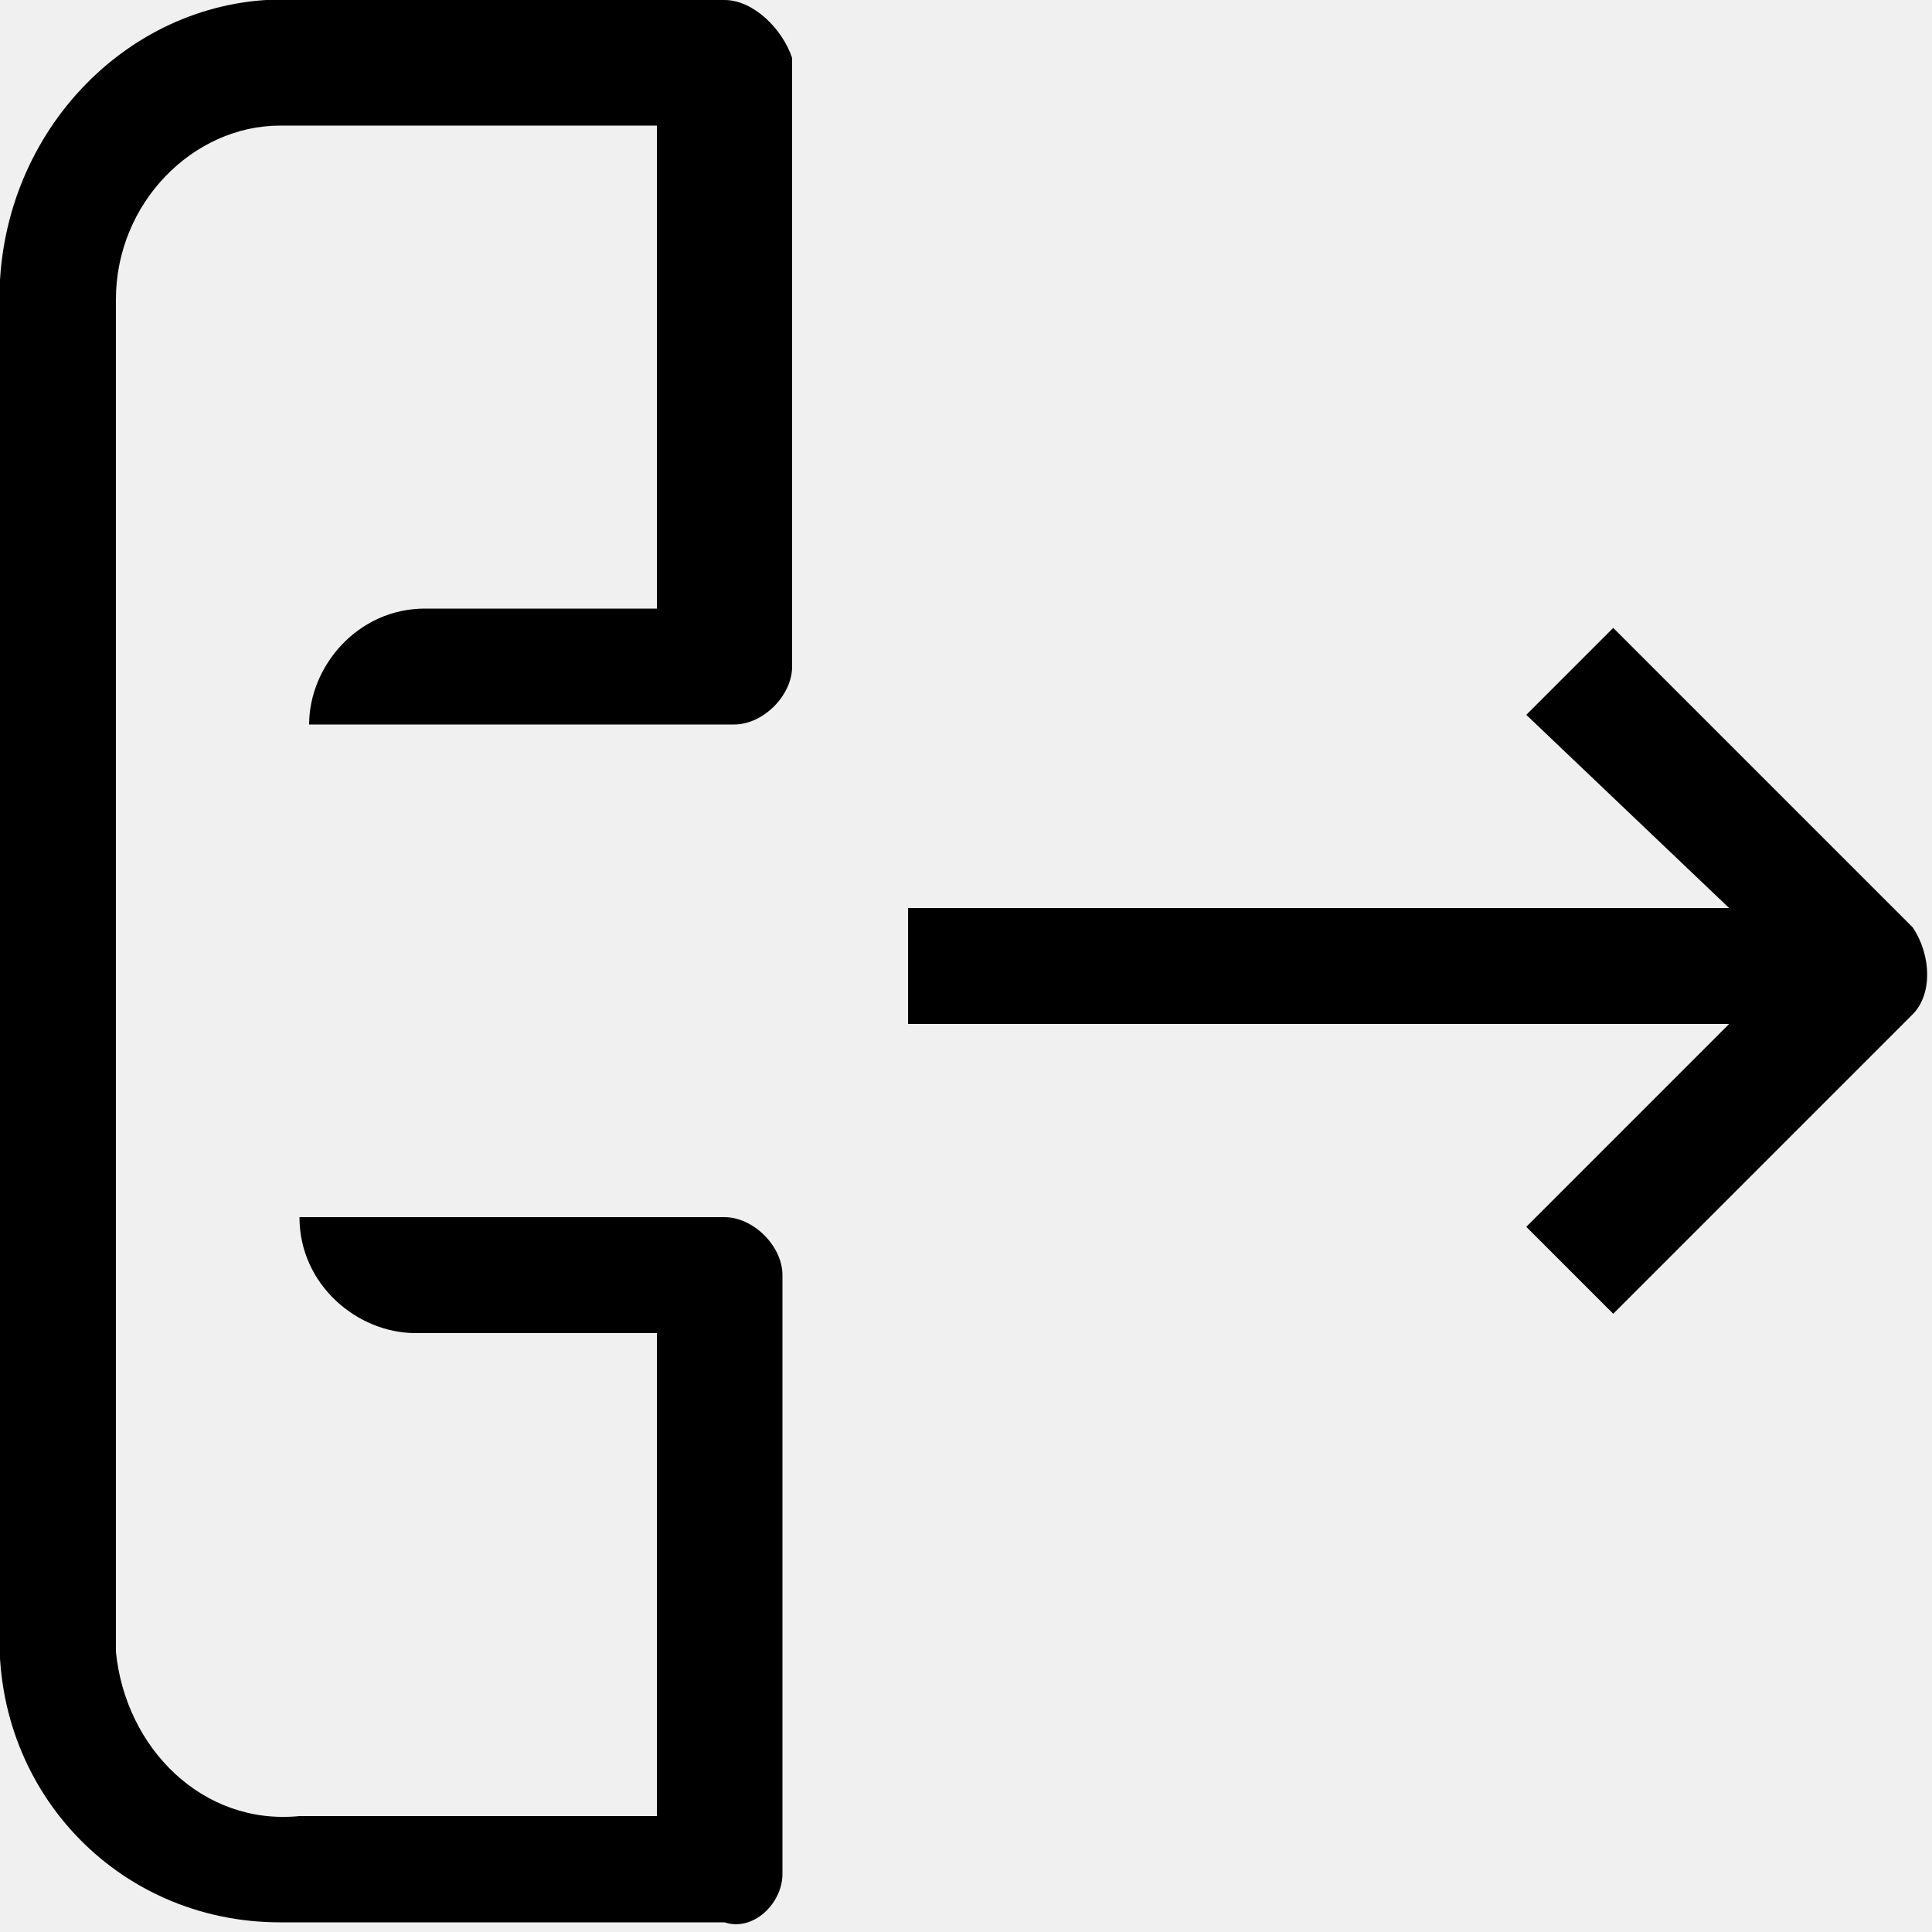
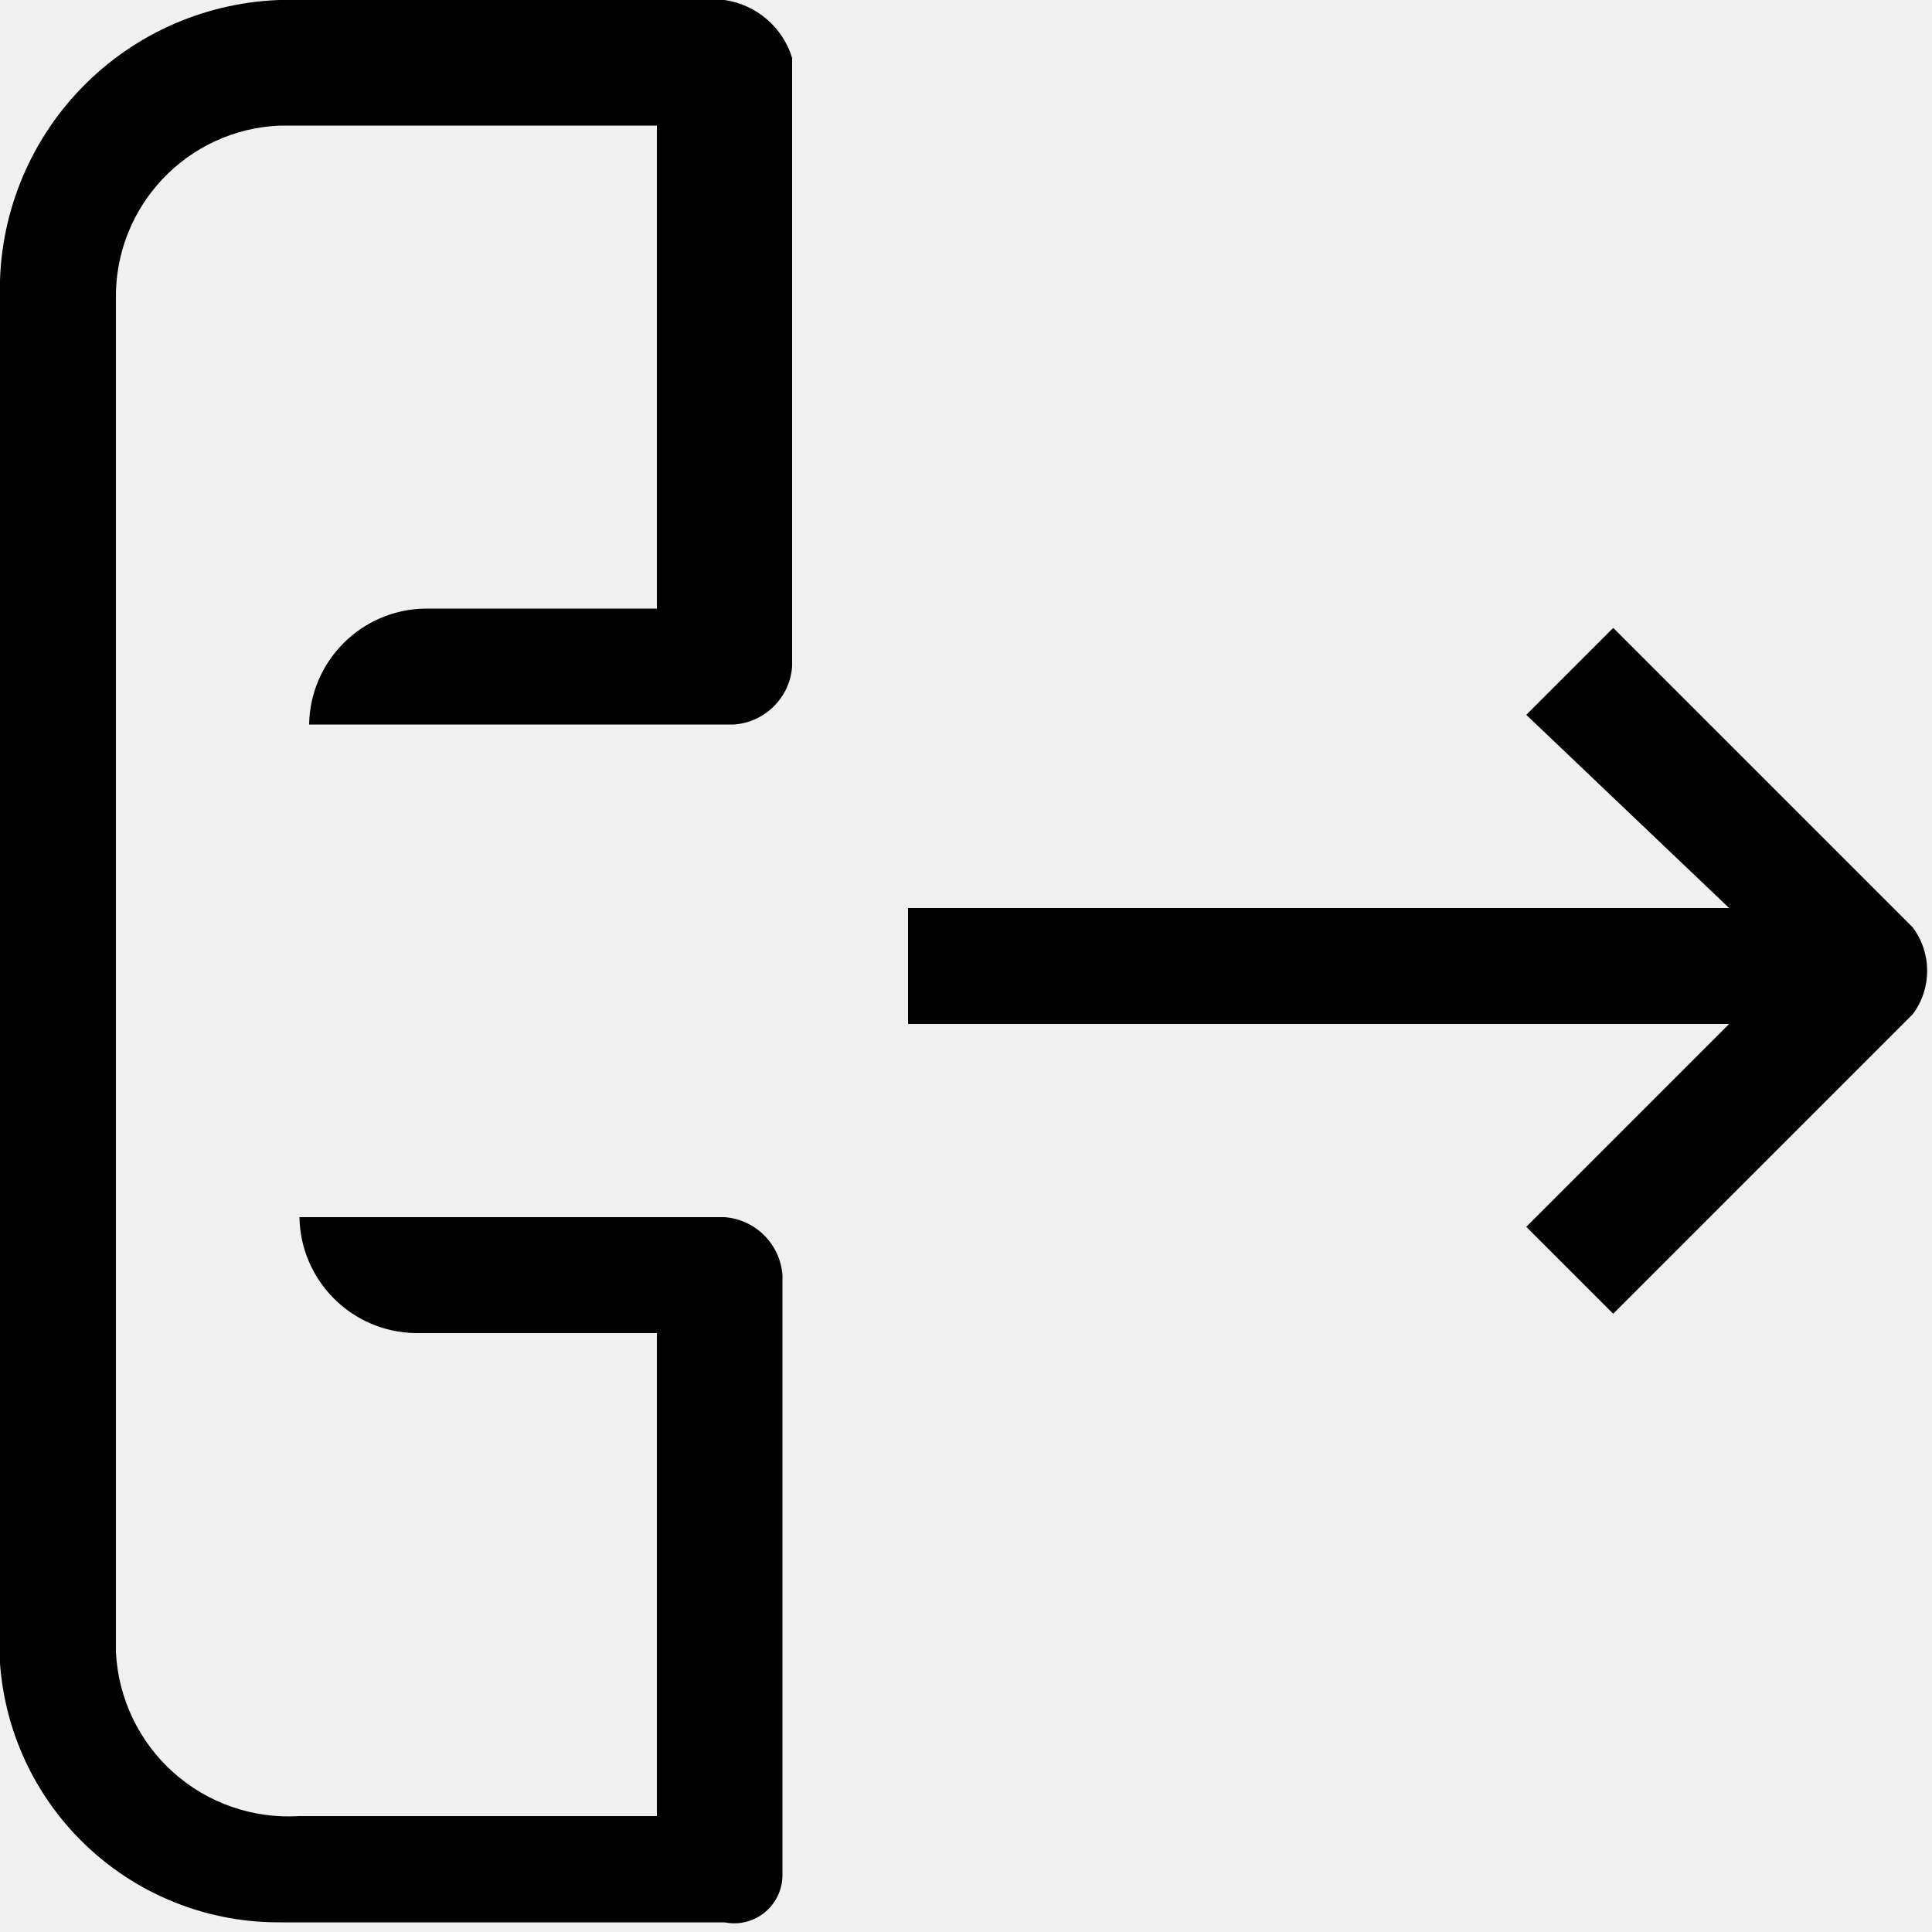
- <svg xmlns="http://www.w3.org/2000/svg" version="1.1" id="Layer_1" x="0px" y="0px" viewBox="0 0 20 20" style="enable-background:new 0 0 20 20;" xml:space="preserve">
-   <path d="M17.9,9.4H9.4v1.2h8.5l-2.1,2.1l0.9,0.9l3.1-3.1c0.2-0.2,0.2-0.6,0-0.9l-3.1-3.1l-0.9,0.9L17.9,9.4z" />
-   <path d="M8.1,19.4v-6.2c0-0.3-0.3-0.6-0.6-0.6H4.4l0,0H3.1l0,0c0,0.7,0.6,1.2,1.2,1.2h2.5v5H3.1c-1,0.1-1.8-0.7-1.9-1.7   c0-0.1,0-0.1,0-0.2V3.1c0-1,0.8-1.8,1.7-1.8c0.1,0,0.1,0,0.2,0h3.7v5H4.4c-0.7,0-1.2,0.6-1.2,1.2h4.4c0.3,0,0.6-0.3,0.6-0.6V0.6   C8.1,0.3,7.8,0,7.5,0H3.1C1.5-0.1,0.1,1.2,0,2.9C0,3,0,3.1,0,3.1v13.7c-0.1,1.7,1.2,3.1,2.9,3.1c0.1,0,0.2,0,0.2,0h4.4   C7.8,20,8.1,19.7,8.1,19.4z" />
+ <svg xmlns="http://www.w3.org/2000/svg" width="20" height="20" fill="none">
+   <g clip-path="url(#clip0)" fill="#000">
+     <path d="M17.9 9.4H9.4v1.2h8.5l-2.1 2.1.9.9 3.1-3.1a.75.75 0 000-.9l-3.1-3.1-.9.9 2.1 2zM8.1 19.4v-6.2a.65.65 0 00-.6-.6H3.1a1.22 1.22 0 001.2 1.2h2.5v5H3.1a1.789 1.789 0 01-1.9-1.7v-14a1.77 1.77 0 011.7-1.8h3.9v5H4.4a1.22 1.22 0 00-1.2 1.2h4.4a.65.65 0 00.6-.6V.6a.86.86 0 00-.7-.6H3.1A3 3 0 000 2.9v13.9a2.89 2.89 0 002.9 3.1h4.6a.5.5 0 00.6-.5z" />
+   </g>
+   <defs>
+     <clipPath id="clip0">
+       <path fill="#fff" d="M0 0h20v20H0z" />
+     </clipPath>
+   </defs>
</svg>
